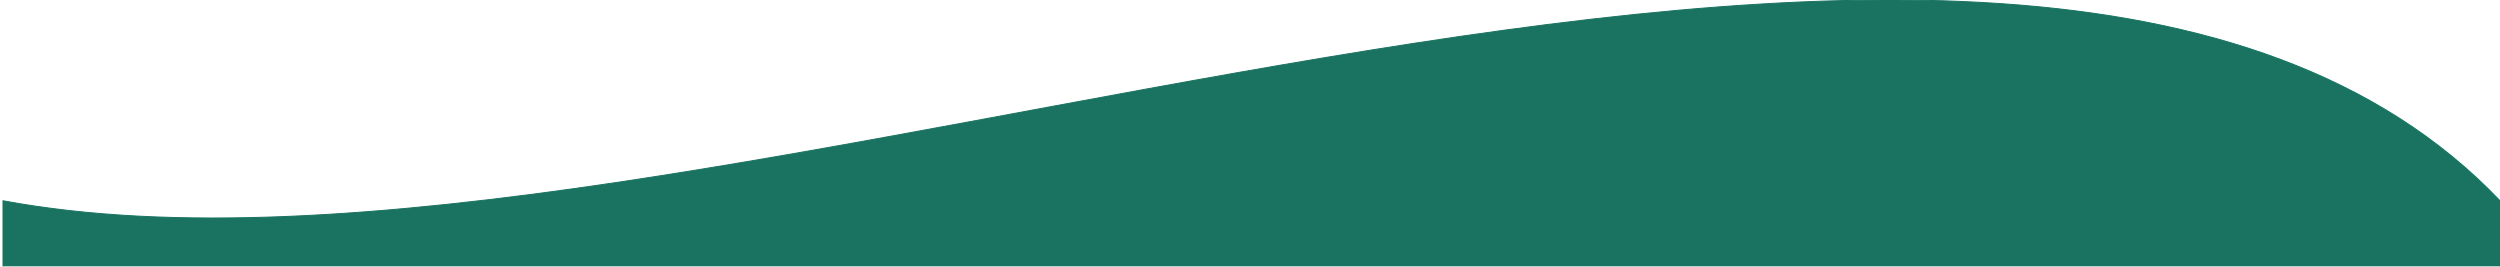
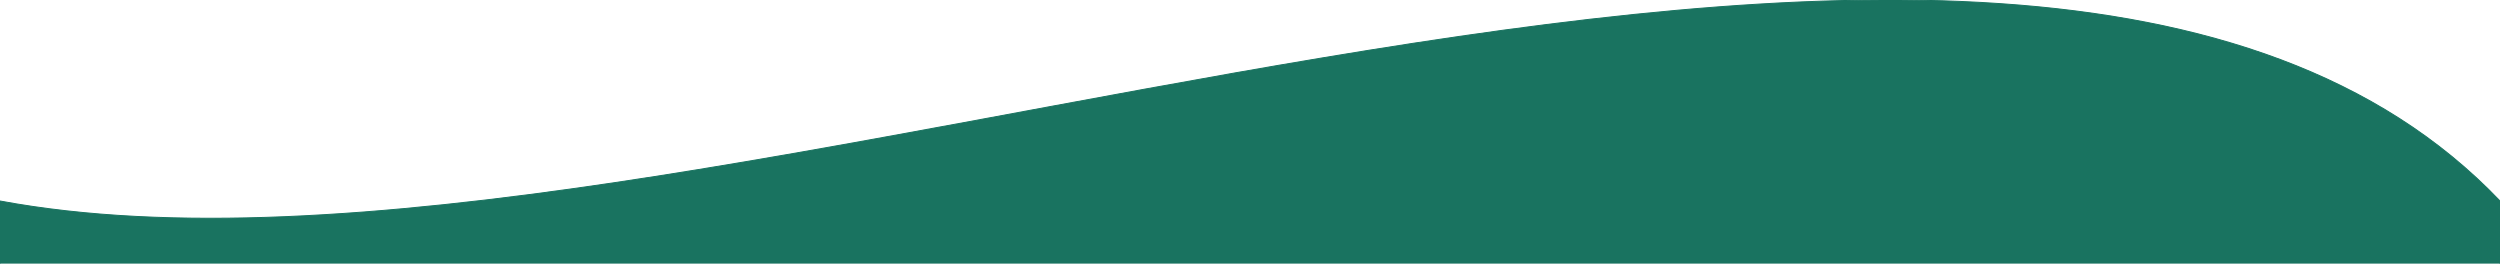
- <svg xmlns="http://www.w3.org/2000/svg" width="2507" height="267" viewBox="0 0 2507 267" fill="none">
+ <svg xmlns="http://www.w3.org/2000/svg" width="2504" height="264" viewBox="0 0 2504 264" fill="none" preserveAspectRatio="none">
  <g clip-path="url(#clip0)">
-     <path d="M7812 -854H-273V2292H7812V-854Z" fill="white" />
-     <path d="M2507 201.318C2019 -309.832 691 329.105 3 201.318V805.404C1323 735.702 2193.71 1024.79 2507 1212V201.318Z" fill="#197360" stroke="#197360" />
+     <path d="M7809 -854H-276V2292H7809V-854Z" fill="white" />
+     <path d="M2504 201.318C2016 -309.832 688 329.105 0 201.318V805.404C1320 735.702 2190.71 1024.79 2504 1212V201.318Z" fill="#197360" stroke="#197360" />
  </g>
  <defs>
    <clipPath id="clip0">
-       <rect width="2507" height="267" fill="white" />
+       <rect width="2504" height="264" fill="white" />
    </clipPath>
  </defs>
</svg>
